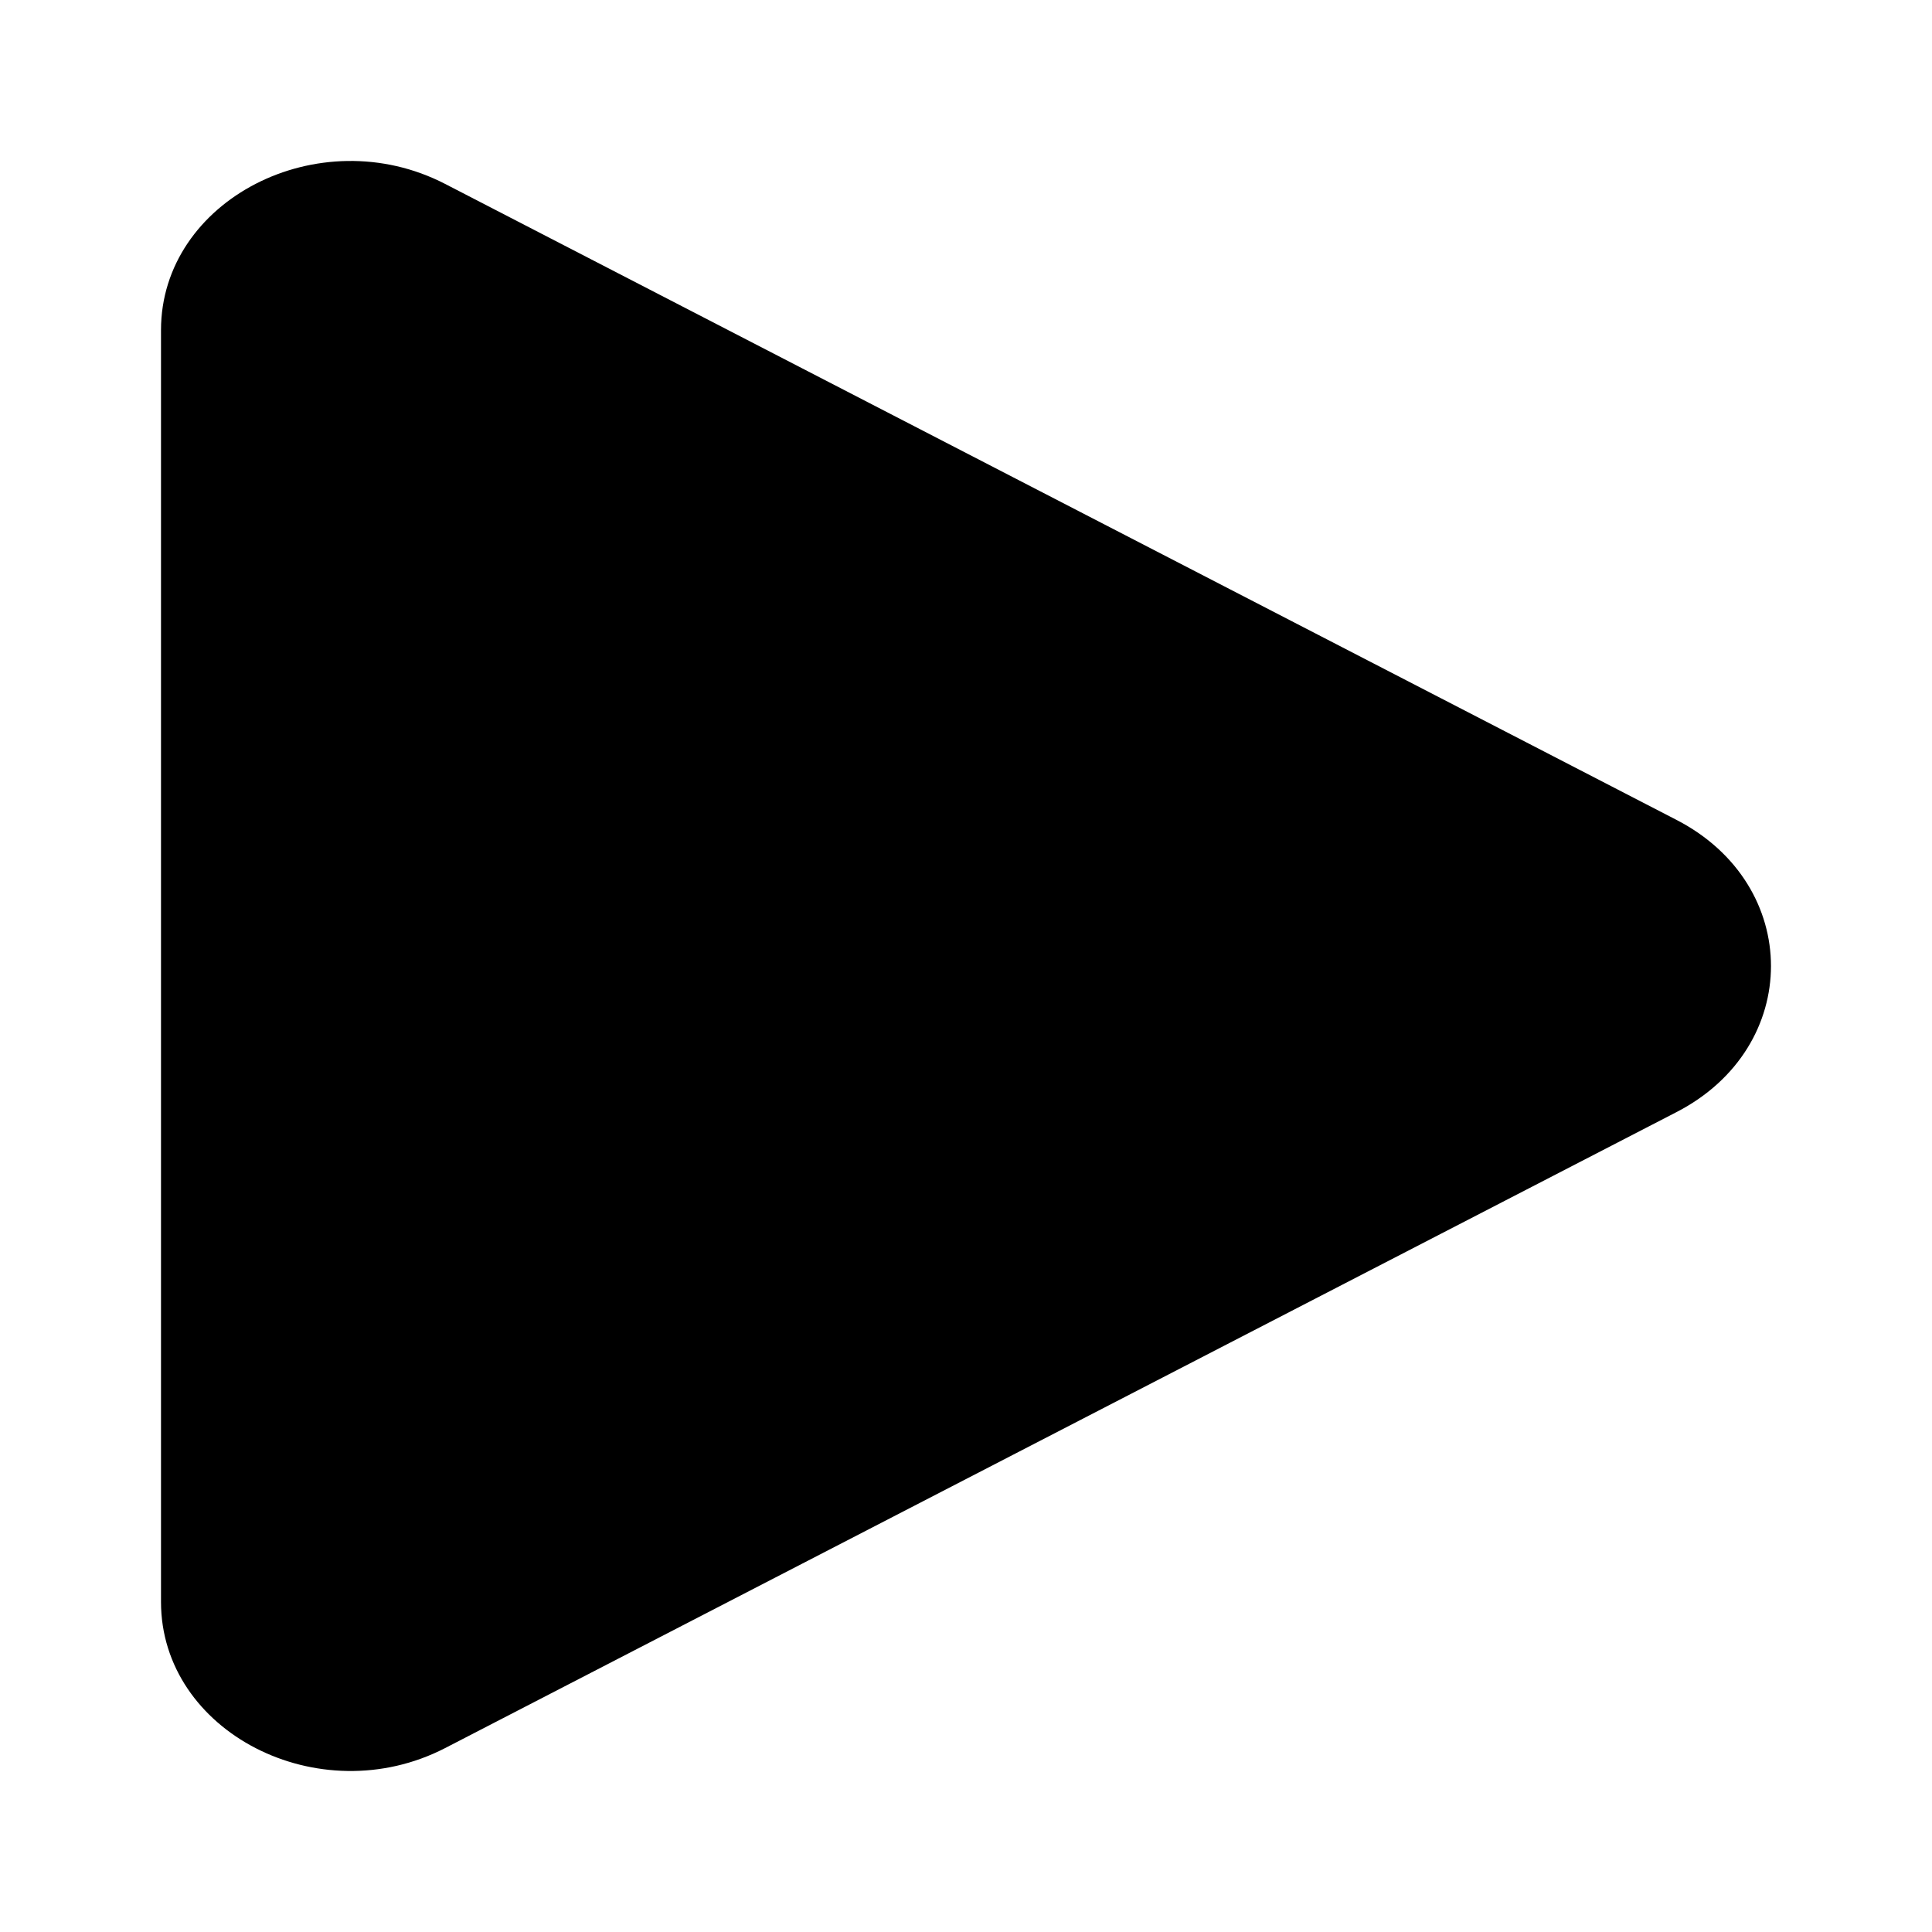
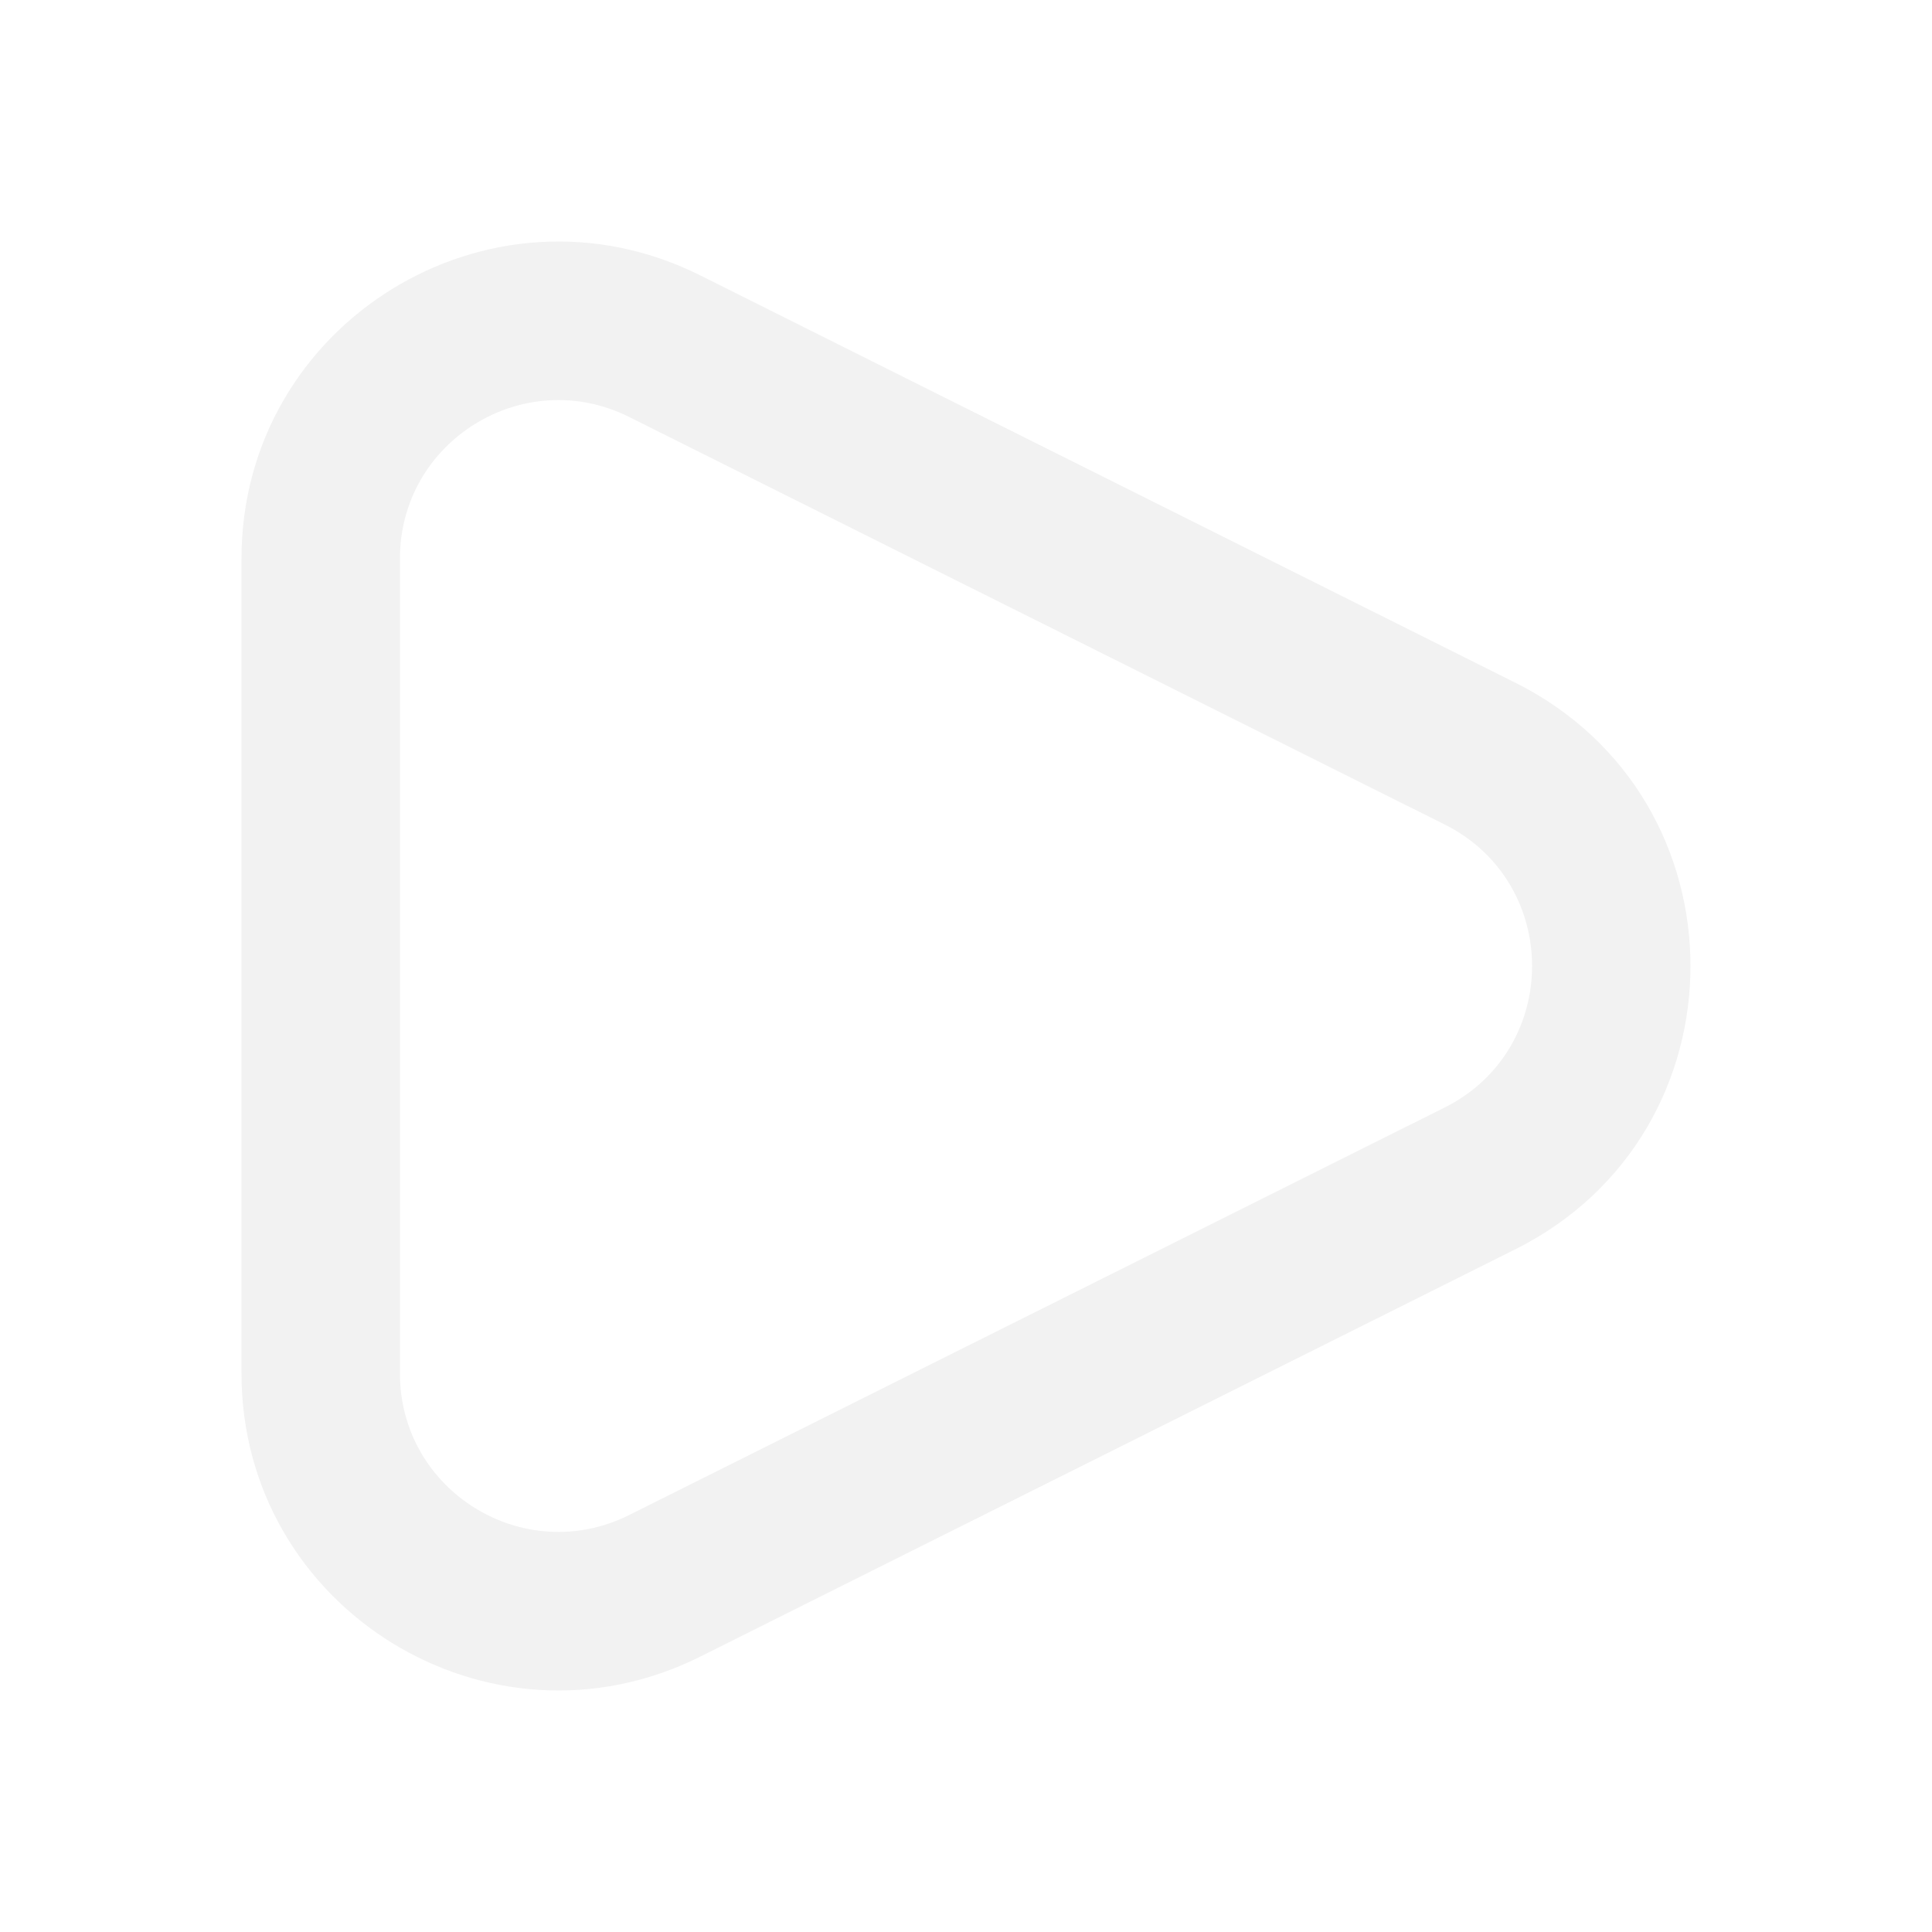
- <svg xmlns="http://www.w3.org/2000/svg" width="24" height="24" viewBox="0 0 24 24">
-   <path d="M20.826 10.185L5.53 2.285C3.962 1.475 2 2.485 2 4.101v15.798c0 1.616 1.962 2.625 3.53 1.816l15.296-7.9c1.565-.807 1.565-2.822 0-3.63z" />
+ <svg xmlns="http://www.w3.org/2000/svg" width="24" height="24" viewBox="0 0 24 24" fill="none">
+   <path fill-rule="evenodd" clip-rule="evenodd" d="M3 6.939C3 4.015 6.079 2.113 8.697 3.42L18.824 8.481C21.725 9.931 21.725 14.069 18.824 15.519L8.697 20.58C6.079 21.887 3 19.985 3 17.061V6.939ZM7.816 5.18C6.508 4.526 4.968 5.477 4.968 6.939V17.061C4.968 18.523 6.508 19.474 7.816 18.82L17.944 13.759C19.395 13.034 19.395 10.966 17.944 10.241L7.816 5.18Z" fill="#F2F2F2" />
</svg>
